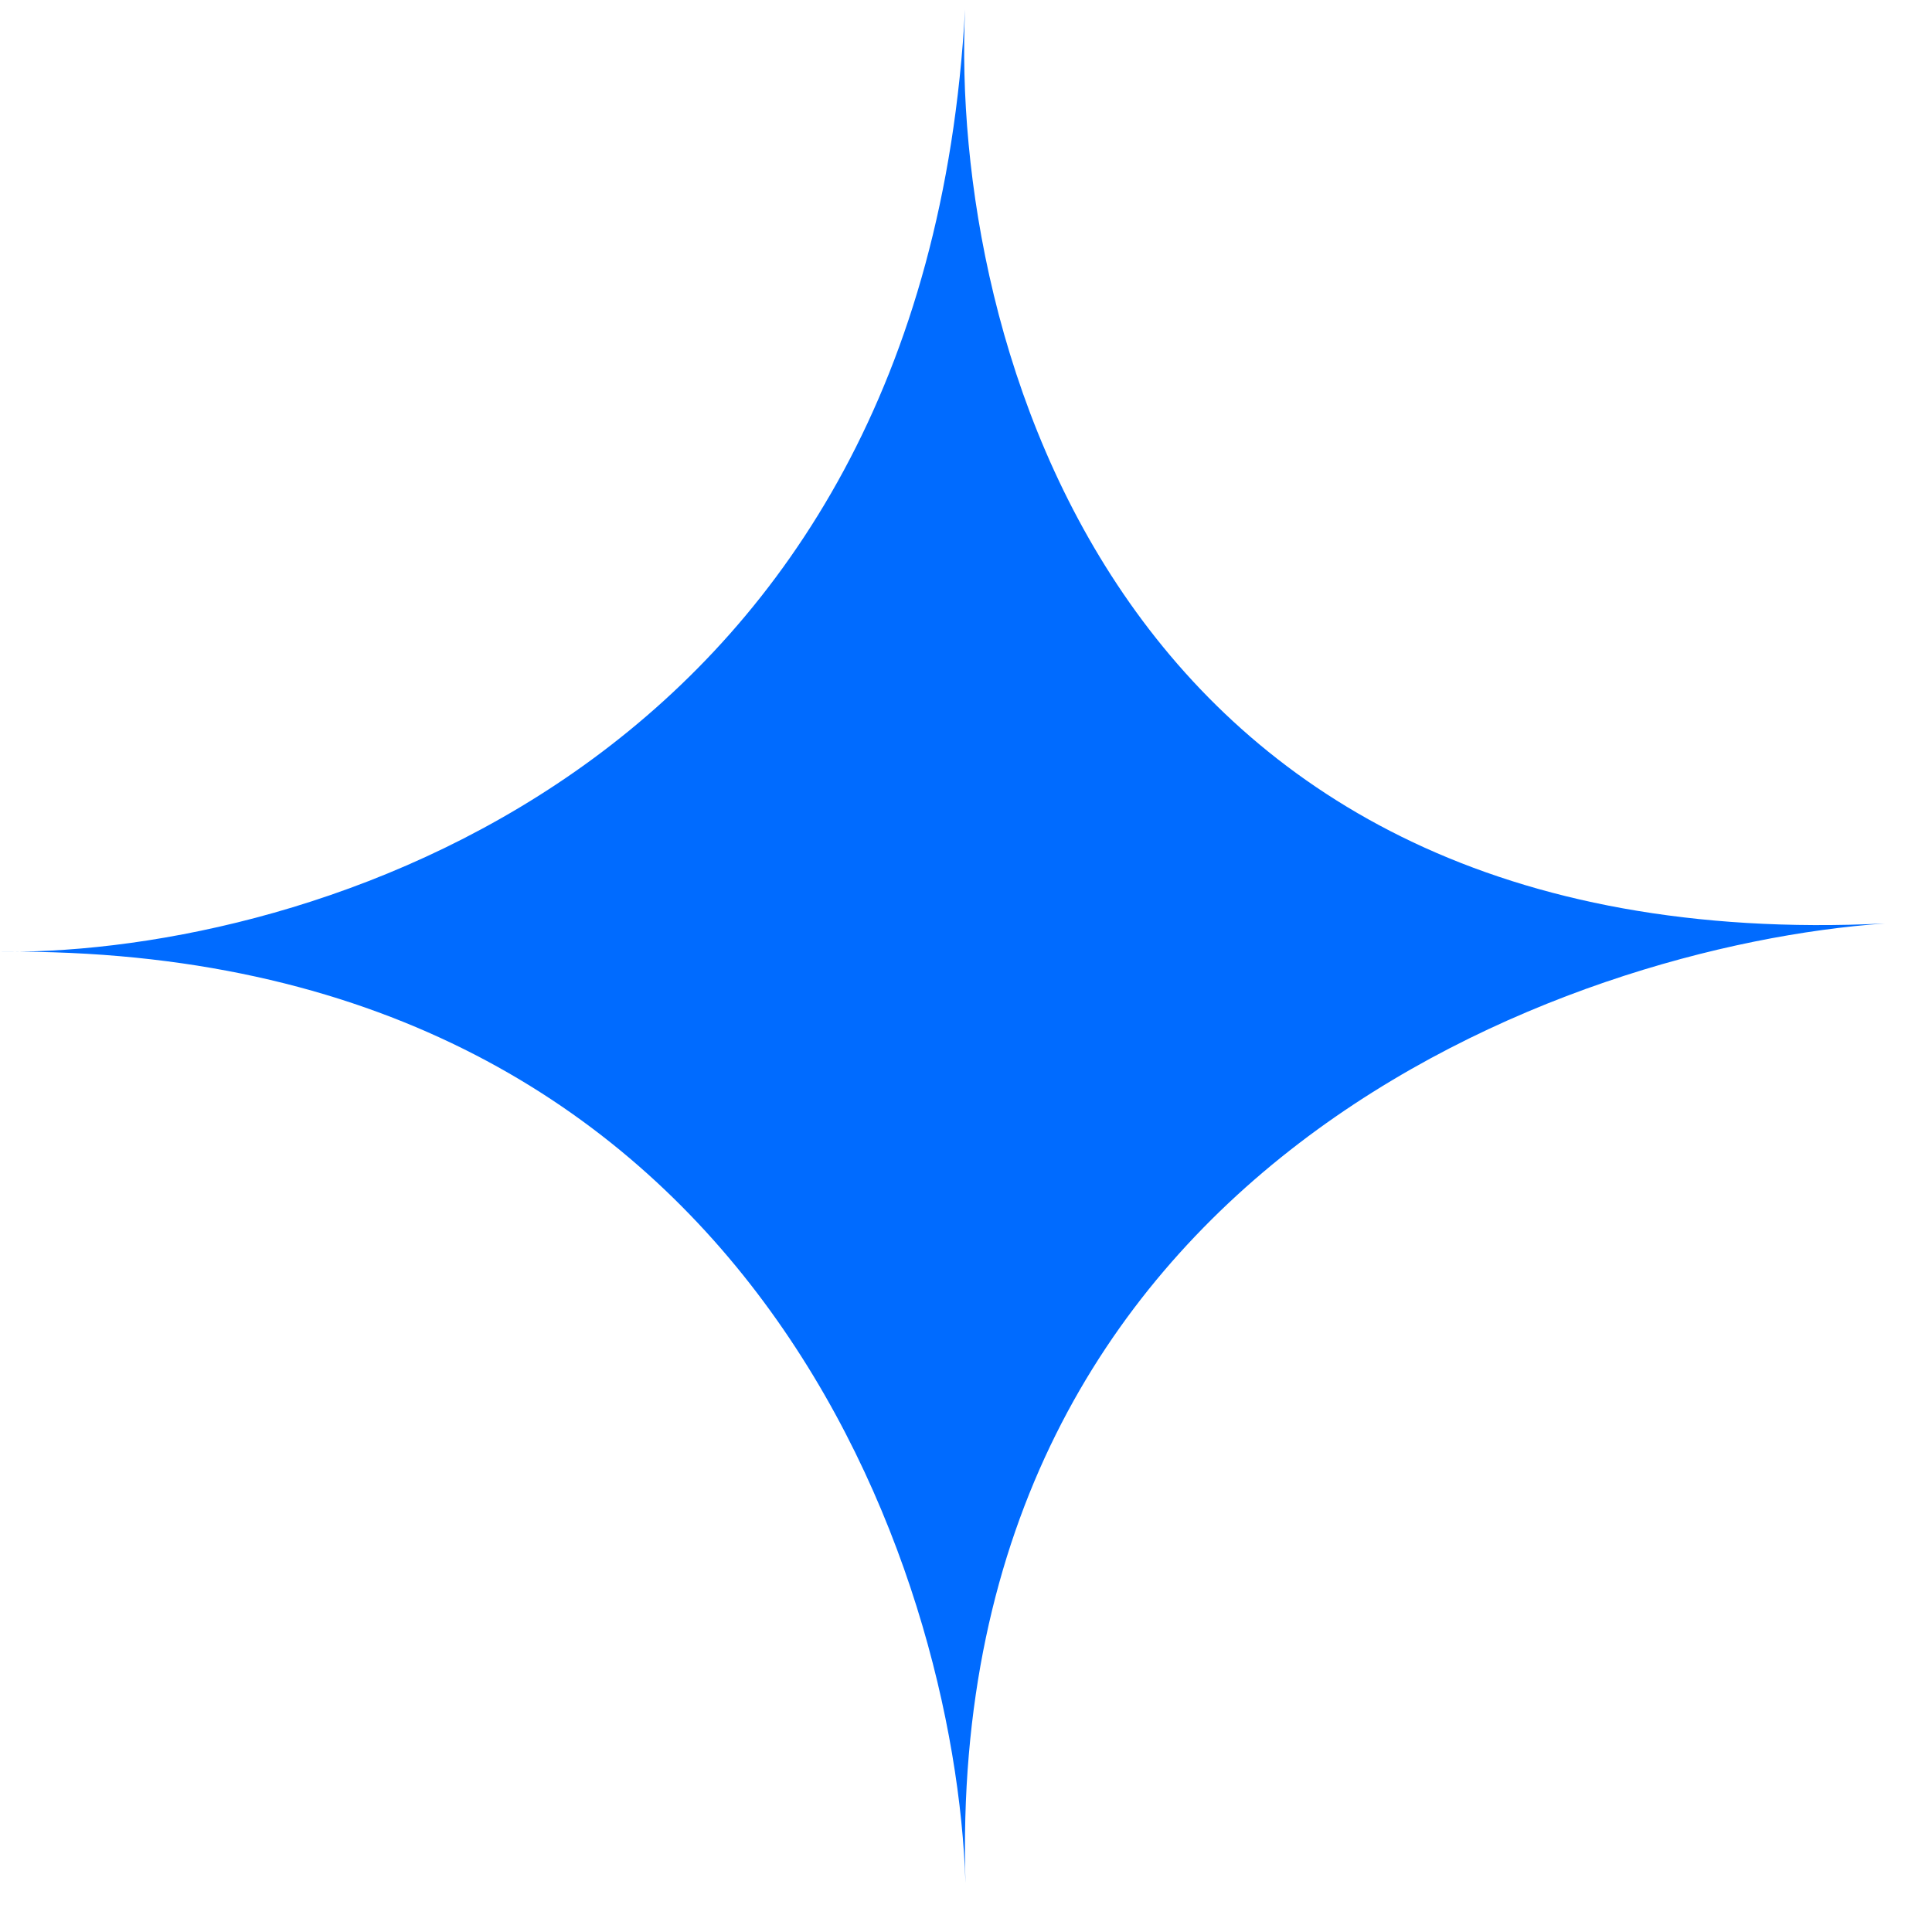
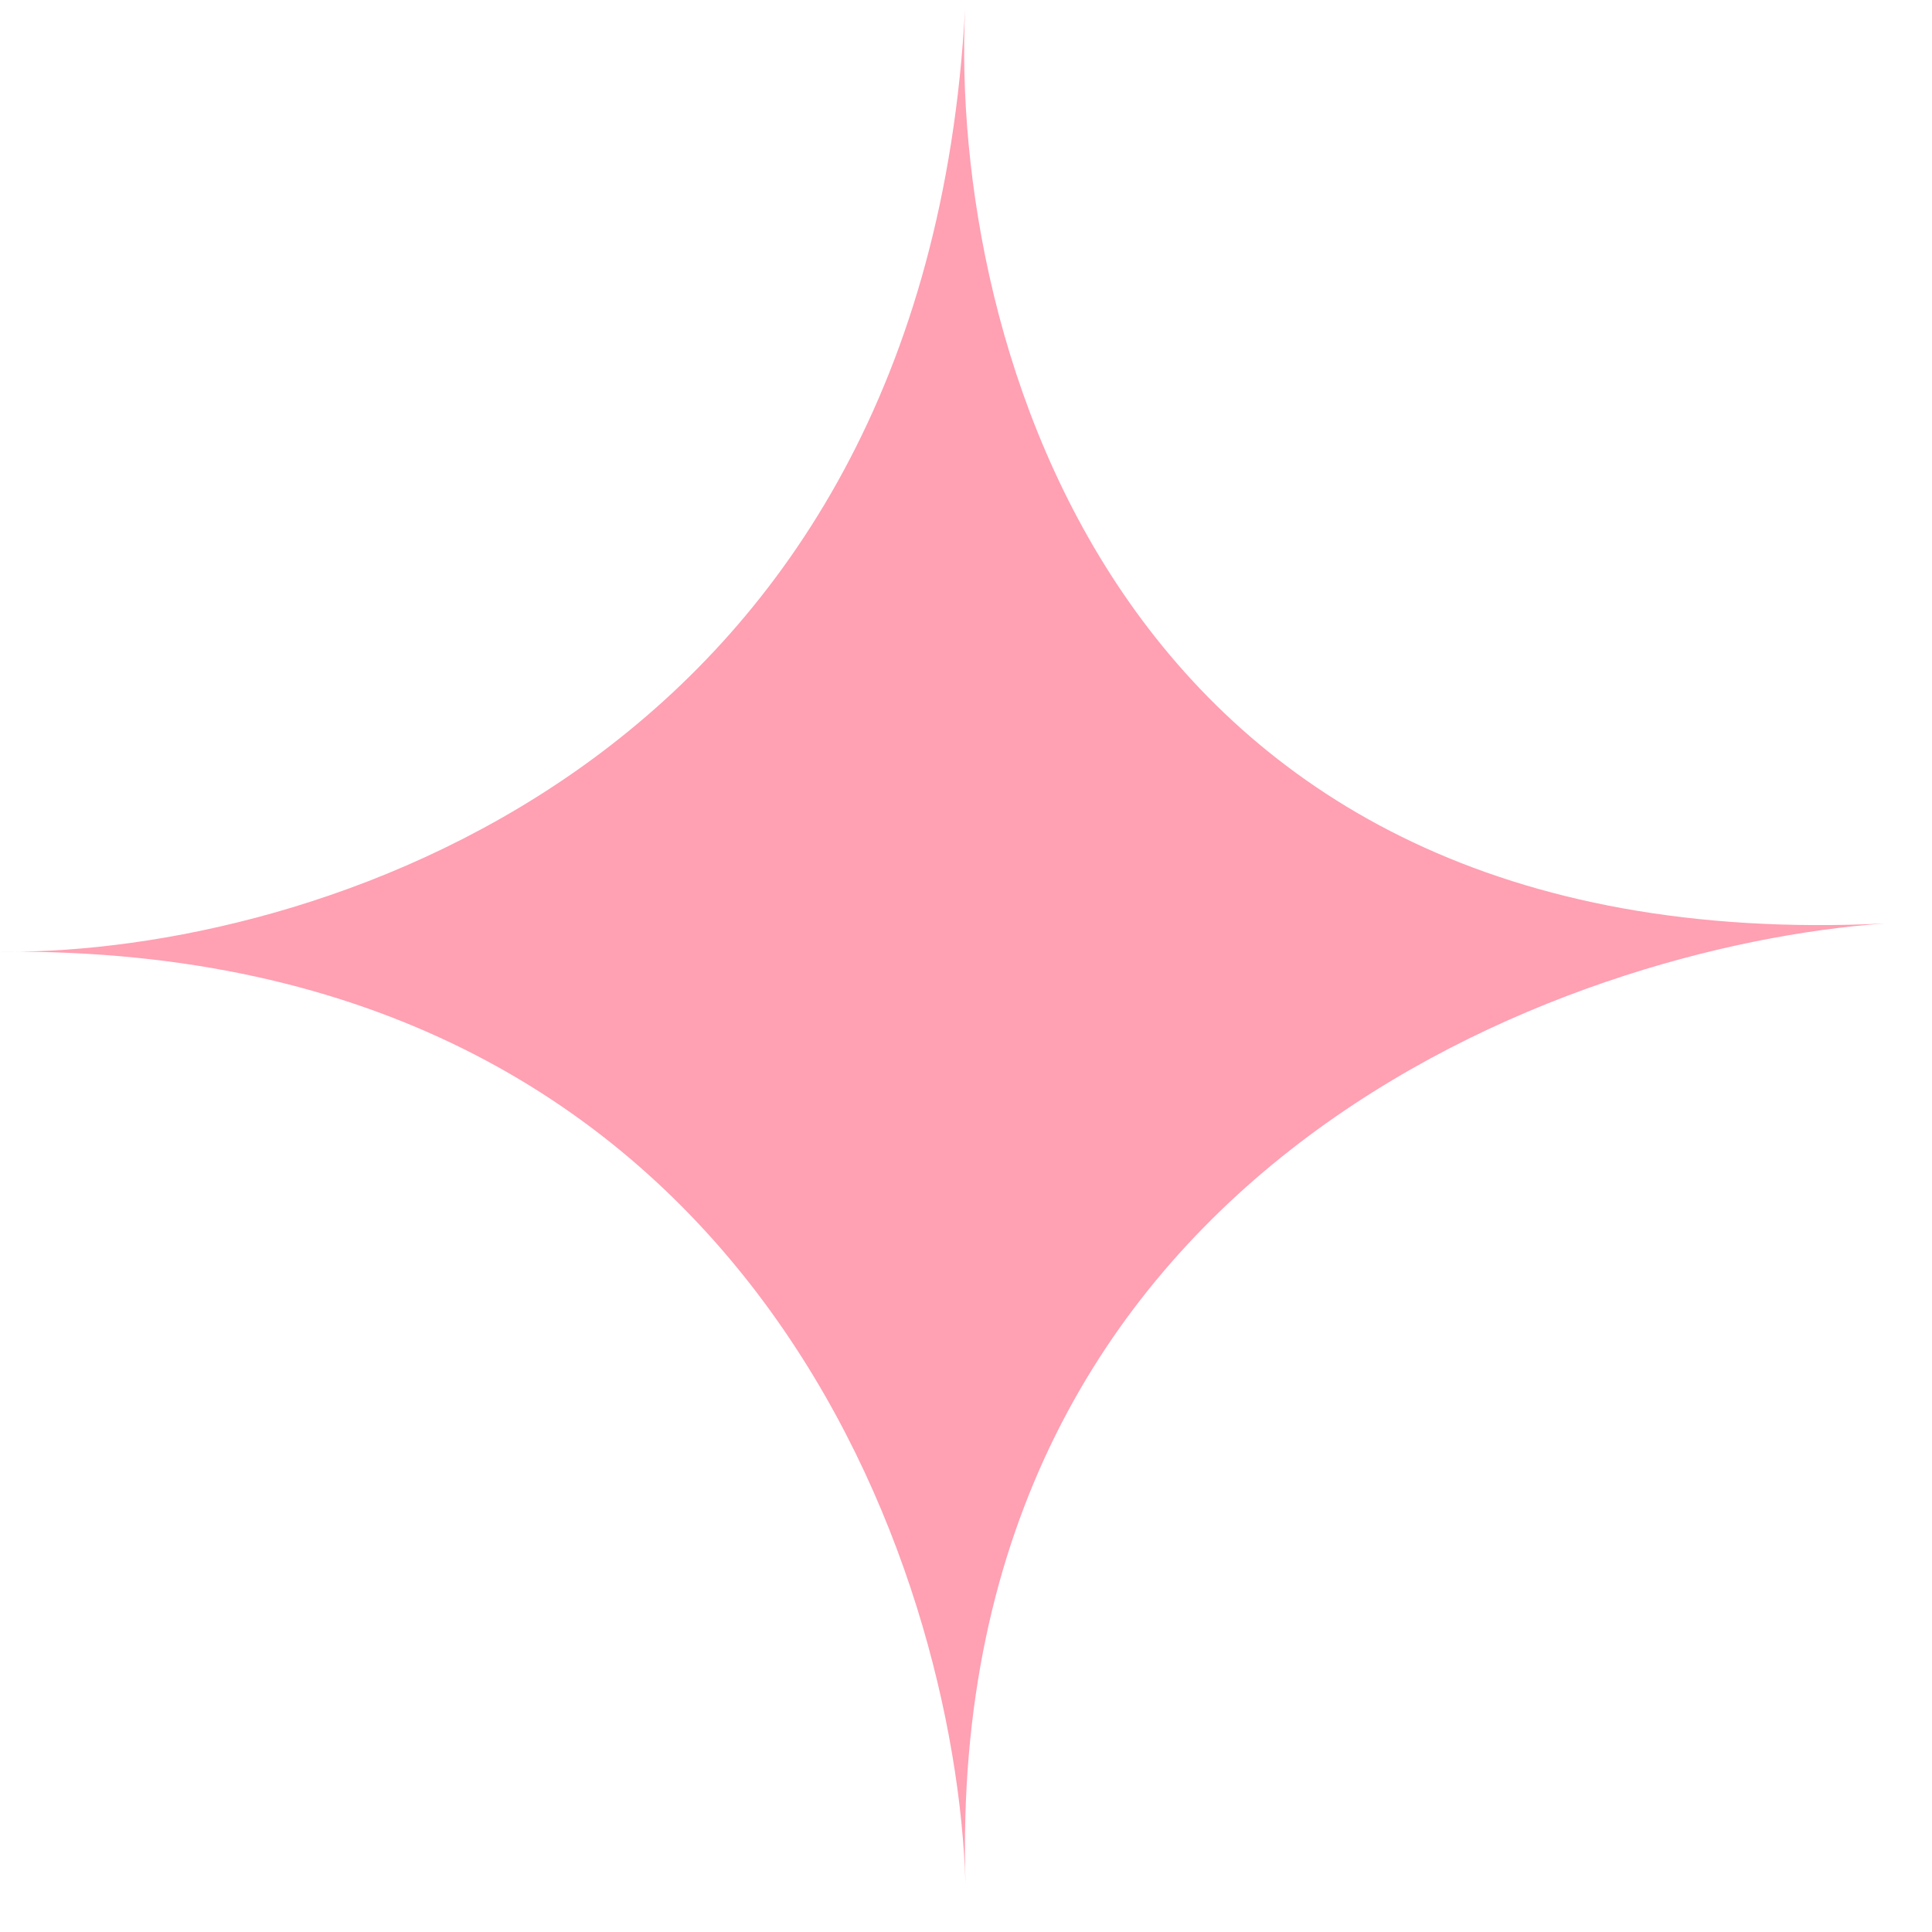
<svg xmlns="http://www.w3.org/2000/svg" width="37" height="37" viewBox="0 0 37 37" fill="none">
-   <path d="M18.482 0.182C18.485 0.121 18.488 0.06 18.492 0C18.489 0.061 18.486 0.122 18.482 0.182C18.196 6.432 21.304 18.401 36.094 17.686C30.053 18.107 18.081 22.372 18.49 36.065C18.302 30.093 14.412 18.292 0.374 18.226C0.247 18.228 0.122 18.229 0 18.227C0.125 18.226 0.25 18.226 0.374 18.226C6.333 18.135 17.699 14.451 18.482 0.182Z" fill="#006BFF" />
+   <path d="M18.482 0.182C18.485 0.121 18.488 0.06 18.492 0C18.489 0.061 18.486 0.122 18.482 0.182C18.196 6.432 21.304 18.401 36.094 17.686C30.053 18.107 18.081 22.372 18.49 36.065C18.302 30.093 14.412 18.292 0.374 18.226C0.247 18.228 0.122 18.229 0 18.227C0.125 18.226 0.25 18.226 0.374 18.226C6.333 18.135 17.699 14.451 18.482 0.182Z" fill="#ffa0b3" />
</svg>
